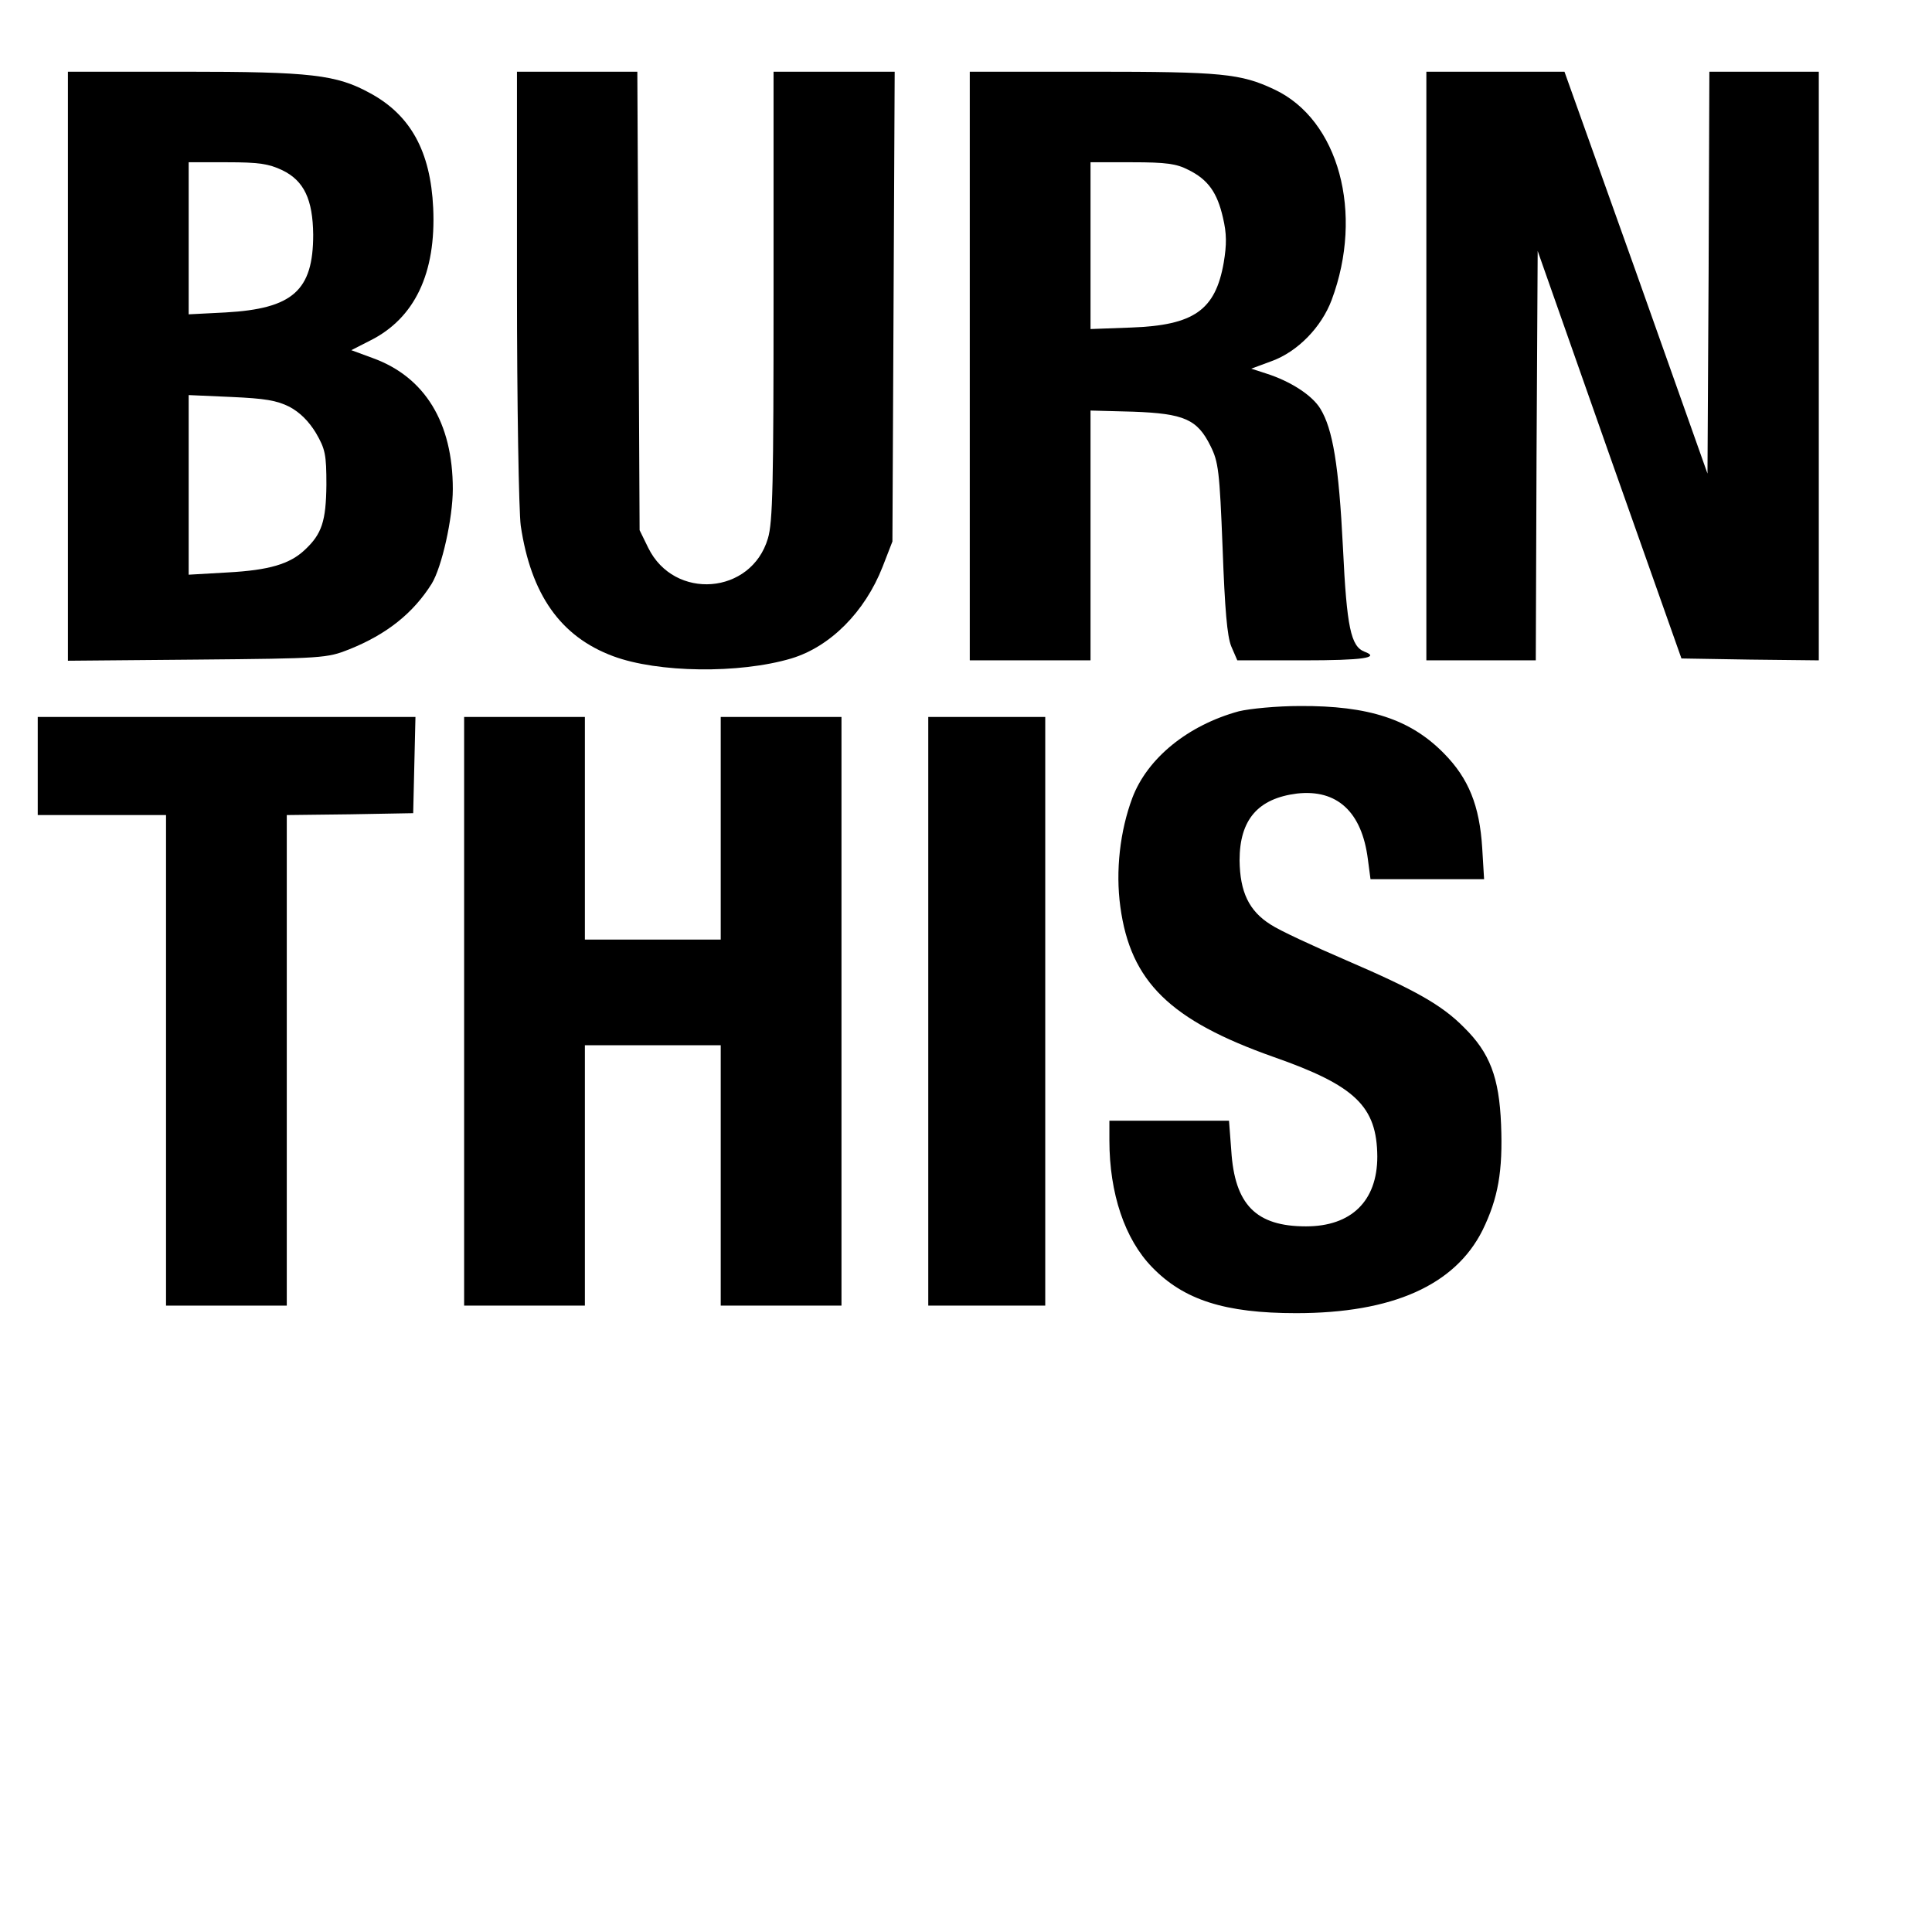
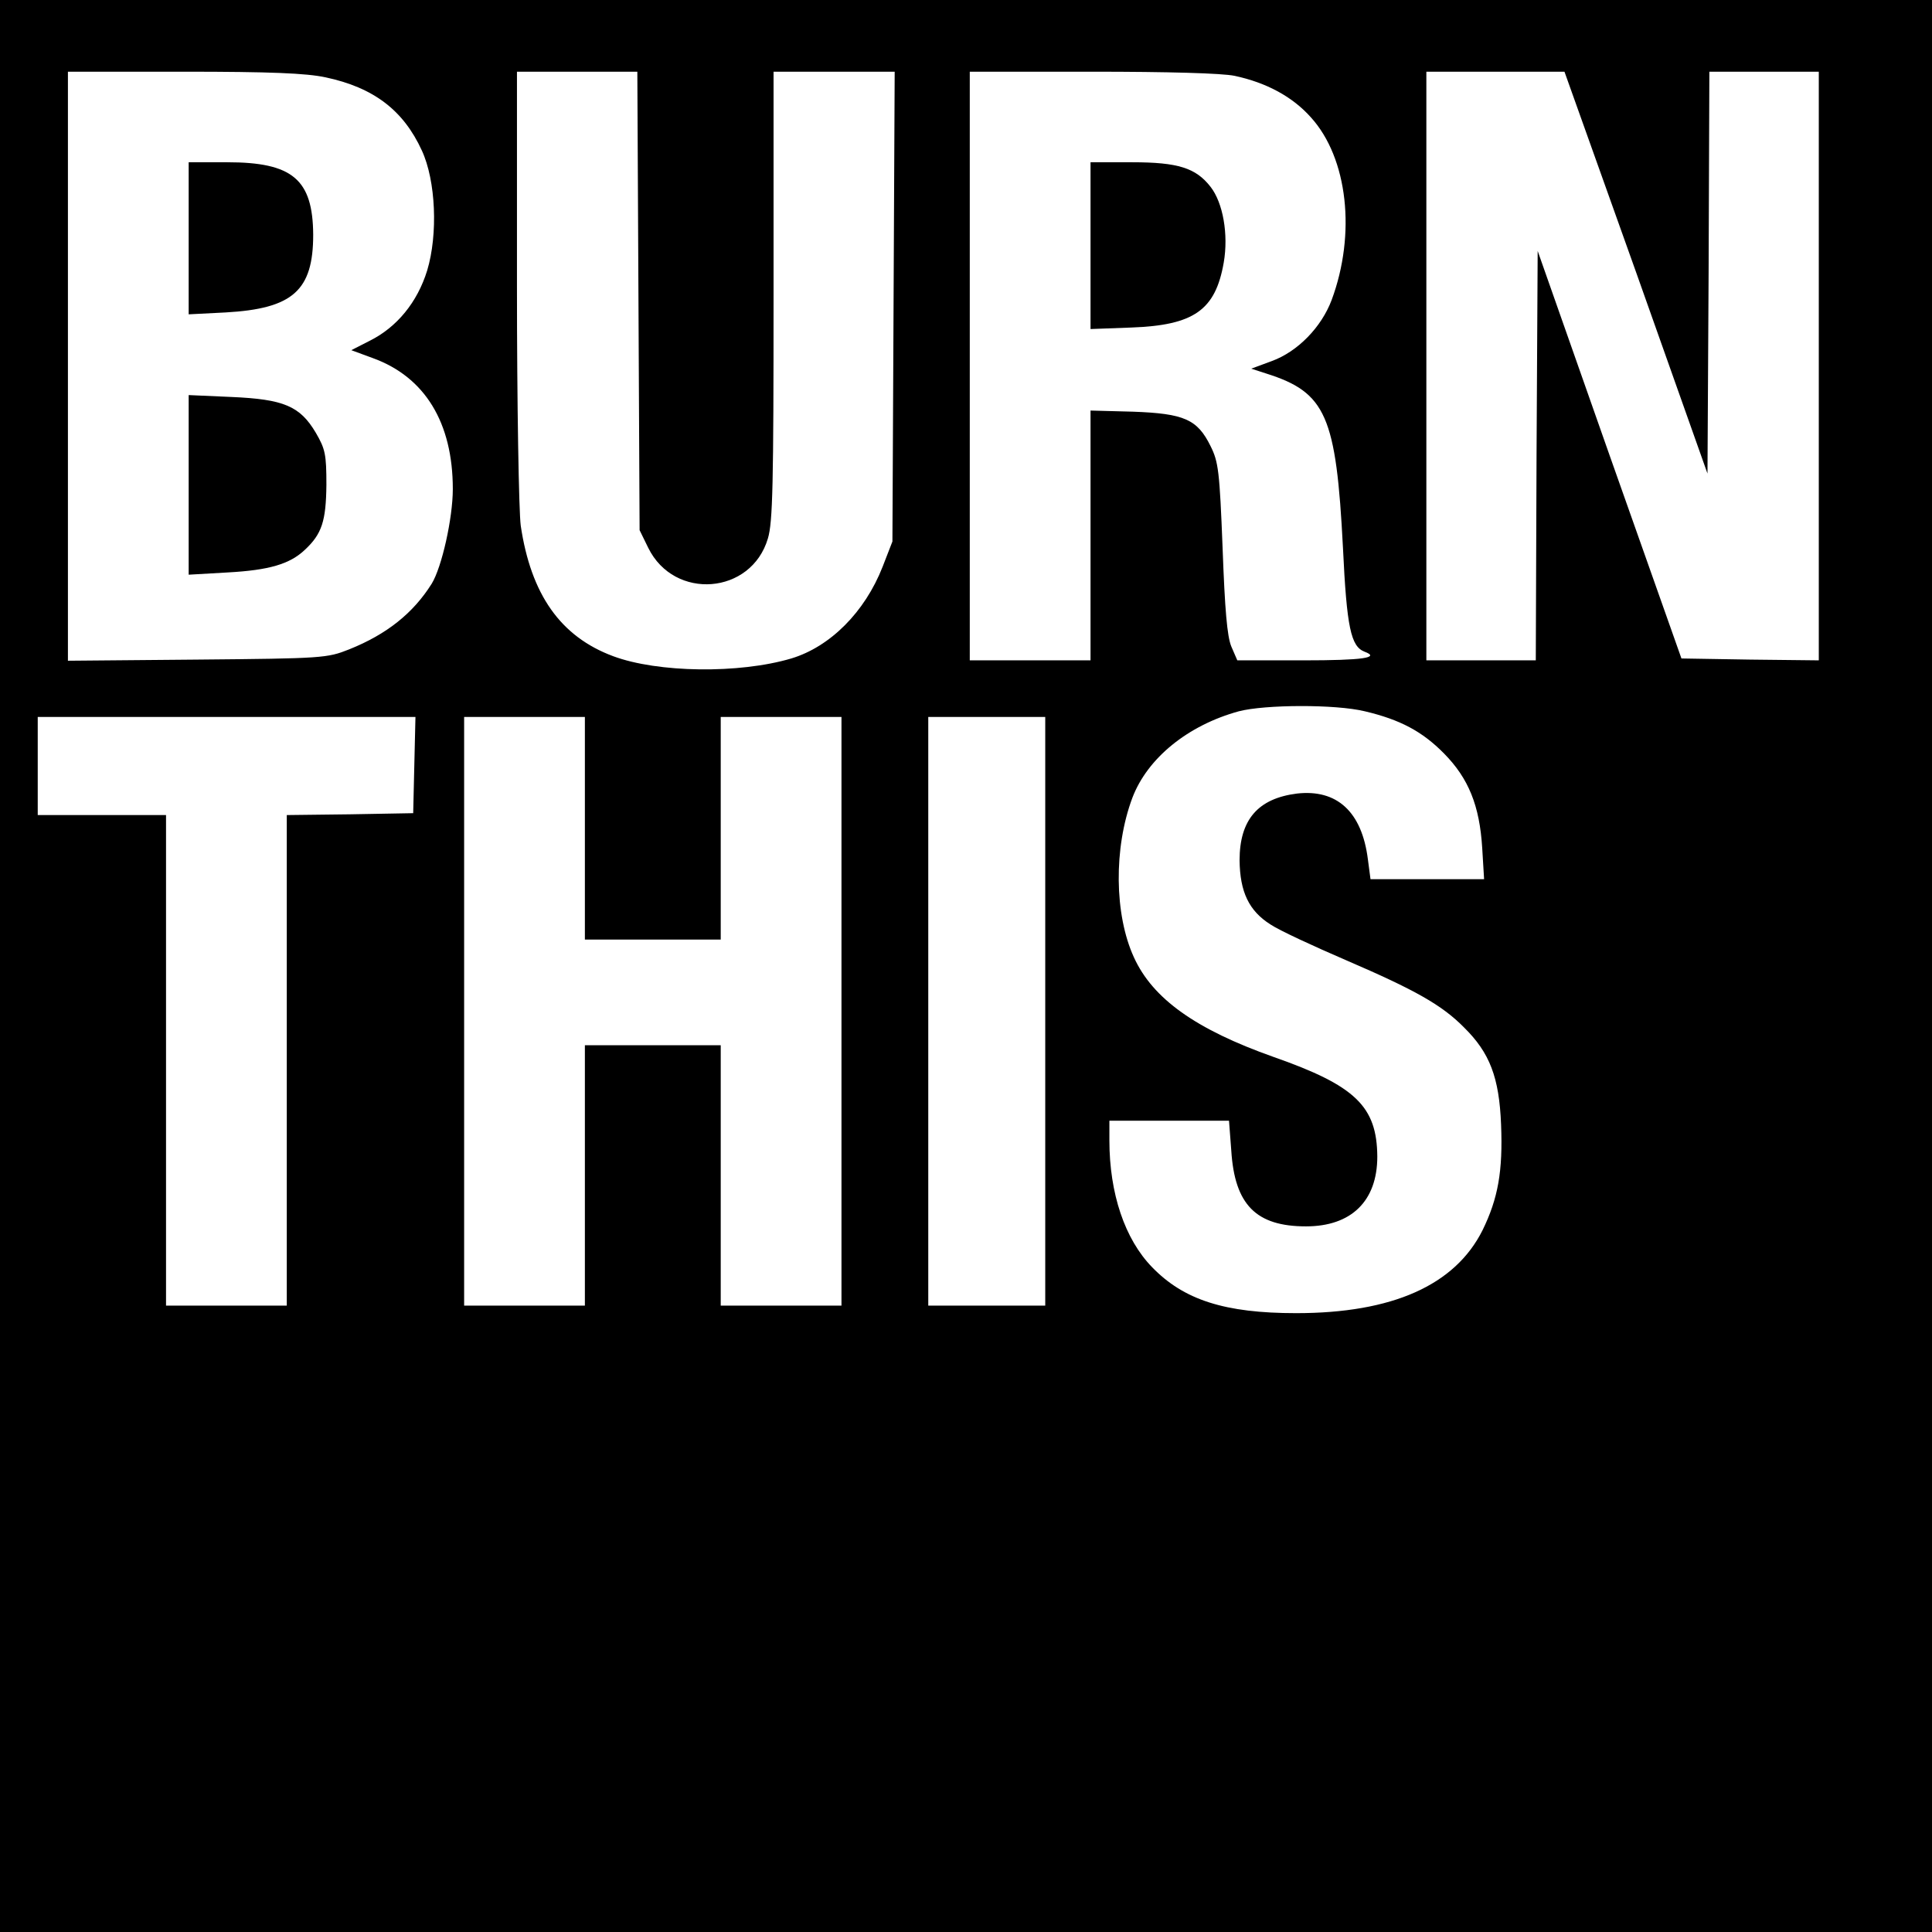
<svg xmlns="http://www.w3.org/2000/svg" version="1.0" width="512pt" height="512pt" viewBox="0 0 512 512" preserveAspectRatio="xMidYMid meet">
  <g transform="translate(0,512) scale(0.1,-0.1)" fill="#000000" stroke="none">
-     <path d="M180 4149 l0 -780 343 3 c333 3 344 4 402 27 100 40 170 96 219 174 27 44 56 174 56 251 0 176 -74 297 -212 347 l-57 21 49 25 c119 59 176 179 168 352 -7 150 -60 246 -167 304 -89 49 -156 57 -493 57 l-308 0 0 -781z m568 520 c58 -28 81 -78 82 -171 0 -148 -54 -196 -232 -206 l-98 -5 0 202 0 201 102 0 c84 0 110 -4 146 -21z m19 -627 c28 -15 51 -38 70 -69 25 -43 28 -57 28 -138 -1 -96 -12 -130 -57 -172 -40 -38 -95 -54 -204 -60 l-104 -6 0 238 0 238 113 -5 c89 -4 120 -9 154 -26z" />
-     <path d="M1370 4363 c0 -317 5 -598 10 -636 27 -182 105 -294 245 -346 118 -44 334 -47 472 -6 103 31 195 123 242 243 l26 67 3 623 3 622 -161 0 -160 0 0 -593 c0 -500 -2 -601 -15 -644 -44 -149 -248 -165 -317 -25 l-23 47 -3 608 -3 607 -160 0 -159 0 0 -567z" />
-     <path d="M2570 4150 l0 -780 160 0 160 0 0 331 0 331 113 -3 c135 -5 170 -20 205 -91 21 -42 24 -66 32 -270 6 -164 12 -234 23 -261 l16 -37 175 0 c158 0 205 7 162 23 -36 14 -47 64 -57 275 -11 220 -27 315 -60 369 -22 36 -80 73 -143 93 l-40 13 54 20 c69 25 132 90 159 162 86 230 19 478 -152 558 -89 42 -139 47 -482 47 l-325 0 0 -780z m579 520 c53 -26 77 -61 92 -127 10 -42 10 -71 2 -119 -22 -126 -79 -166 -245 -172 l-108 -4 0 221 0 221 110 0 c91 0 118 -4 149 -20z" />
-     <path d="M3780 4150 l0 -780 145 0 145 0 2 543 3 542 190 -540 191 -540 182 -3 182 -2 0 780 0 780 -145 0 -145 0 -2 -532 -3 -533 -189 533 -190 532 -183 0 -183 0 0 -780z" />
-     <path d="M3283 3235 c-135 -37 -242 -124 -282 -229 -33 -88 -45 -194 -32 -289 27 -199 132 -301 406 -398 217 -76 274 -131 275 -264 0 -118 -69 -185 -189 -185 -132 0 -189 57 -198 201 l-6 79 -158 0 -159 0 0 -52 c0 -141 41 -262 113 -336 84 -87 193 -122 382 -122 255 0 421 74 494 220 41 84 54 156 49 280 -5 125 -30 190 -98 257 -59 60 -131 100 -312 178 -86 37 -177 79 -201 95 -57 36 -81 86 -82 170 0 108 49 164 152 177 106 12 172 -48 188 -174 l7 -53 150 0 151 0 -5 83 c-7 112 -36 184 -101 250 -89 91 -200 127 -382 126 -61 0 -133 -7 -162 -14z" />
-     <path d="M100 3090 l0 -130 170 0 170 0 0 -650 0 -650 160 0 160 0 0 650 0 650 168 2 167 3 3 128 3 127 -501 0 -500 0 0 -130z" />
-     <path d="M1230 2440 l0 -780 160 0 160 0 0 345 0 345 180 0 180 0 0 -345 0 -345 160 0 160 0 0 780 0 780 -160 0 -160 0 0 -295 0 -295 -180 0 -180 0 0 295 0 295 -160 0 -160 0 0 -780z" />
-     <path d="M2460 2440 l0 -780 155 0 155 0 0 780 0 780 -155 0 -155 0 0 -780z" />
+     <path d="M0 2560 l0 -2560 2560 0 2560 0 0 2560 0 2560 -2560 0 -2560 0 0 -2560z m863 2355 c127 -27 206 -87 255 -194 37 -80 43 -222 14 -318 -26 -84 -80 -150 -152 -186 l-49 -25 57 -21 c138 -50 212 -171 212 -347 0 -77 -29 -207 -56 -251 -49 -78 -119 -134 -219 -174 -58 -23 -69 -24 -402 -27 l-343 -3 0 780 0 781 308 0 c228 0 324 -4 375 -15z m829 -592 l3 -608 23 -47 c69 -140 273 -124 317 25 13 43 15 144 15 644 l0 593 160 0 161 0 -3 -622 -3 -623 -26 -67 c-47 -120 -139 -212 -242 -243 -138 -41 -354 -38 -472 6 -140 52 -218 164 -245 346 -5 38 -10 319 -10 636 l0 567 159 0 160 0 3 -607z m1580 596 c84 -18 153 -55 202 -110 98 -108 120 -309 55 -484 -27 -72 -90 -137 -159 -162 l-54 -20 40 -13 c158 -50 185 -112 203 -462 10 -211 21 -261 57 -275 43 -16 -4 -23 -162 -23 l-175 0 -16 37 c-11 27 -17 97 -23 261 -8 204 -11 228 -32 270 -35 71 -70 86 -205 91 l-113 3 0 -331 0 -331 -160 0 -160 0 0 780 0 780 325 0 c200 0 344 -4 377 -11z m1064 -521 l189 -533 3 533 2 532 145 0 145 0 0 -780 0 -780 -182 2 -182 3 -191 540 -190 540 -3 -542 -2 -543 -145 0 -145 0 0 780 0 780 183 0 183 0 190 -532z m-719 -1163 c93 -22 152 -53 210 -112 65 -66 94 -138 101 -250 l5 -83 -151 0 -150 0 -7 53 c-16 126 -82 186 -188 174 -103 -13 -152 -69 -152 -177 1 -84 25 -134 82 -170 24 -16 115 -58 201 -95 181 -78 253 -118 312 -178 68 -67 93 -132 98 -257 5 -124 -8 -196 -49 -280 -73 -146 -239 -220 -494 -220 -189 0 -298 35 -382 122 -72 74 -113 195 -113 336 l0 52 159 0 158 0 6 -79 c9 -144 66 -201 198 -201 120 0 189 67 189 185 -1 133 -58 188 -275 264 -206 73 -320 154 -370 264 -52 113 -54 290 -4 423 40 105 147 192 282 229 69 18 256 19 334 0z m-2519 -142 l-3 -128 -167 -3 -168 -2 0 -650 0 -650 -160 0 -160 0 0 650 0 650 -170 0 -170 0 0 130 0 130 500 0 501 0 -3 -127z m452 -168 l0 -295 180 0 180 0 0 295 0 295 160 0 160 0 0 -780 0 -780 -160 0 -160 0 0 345 0 345 -180 0 -180 0 0 -345 0 -345 -160 0 -160 0 0 780 0 780 160 0 160 0 0 -295z m1220 -485 l0 -780 -155 0 -155 0 0 780 0 780 155 0 155 0 0 -780z" />
+     <path d="M500 4489 l0 -202 98 5 c178 10 232 58 232 206 -1 147 -55 192 -228 192 l-102 0 0 -201z" />
+     <path d="M500 3835 l0 -238 104 6 c109 6 164 22 204 60 45 42 56 76 57 172 0 81 -3 95 -28 138 -42 71 -85 89 -224 95 l-113 5 0 -238z" />
+     <path d="M2890 4469 l0 -221 108 4 c166 6 223 46 245 172 13 75 -2 159 -35 201 -39 50 -86 65 -208 65 l-110 0 0 -221z" />
  </g>
</svg>
